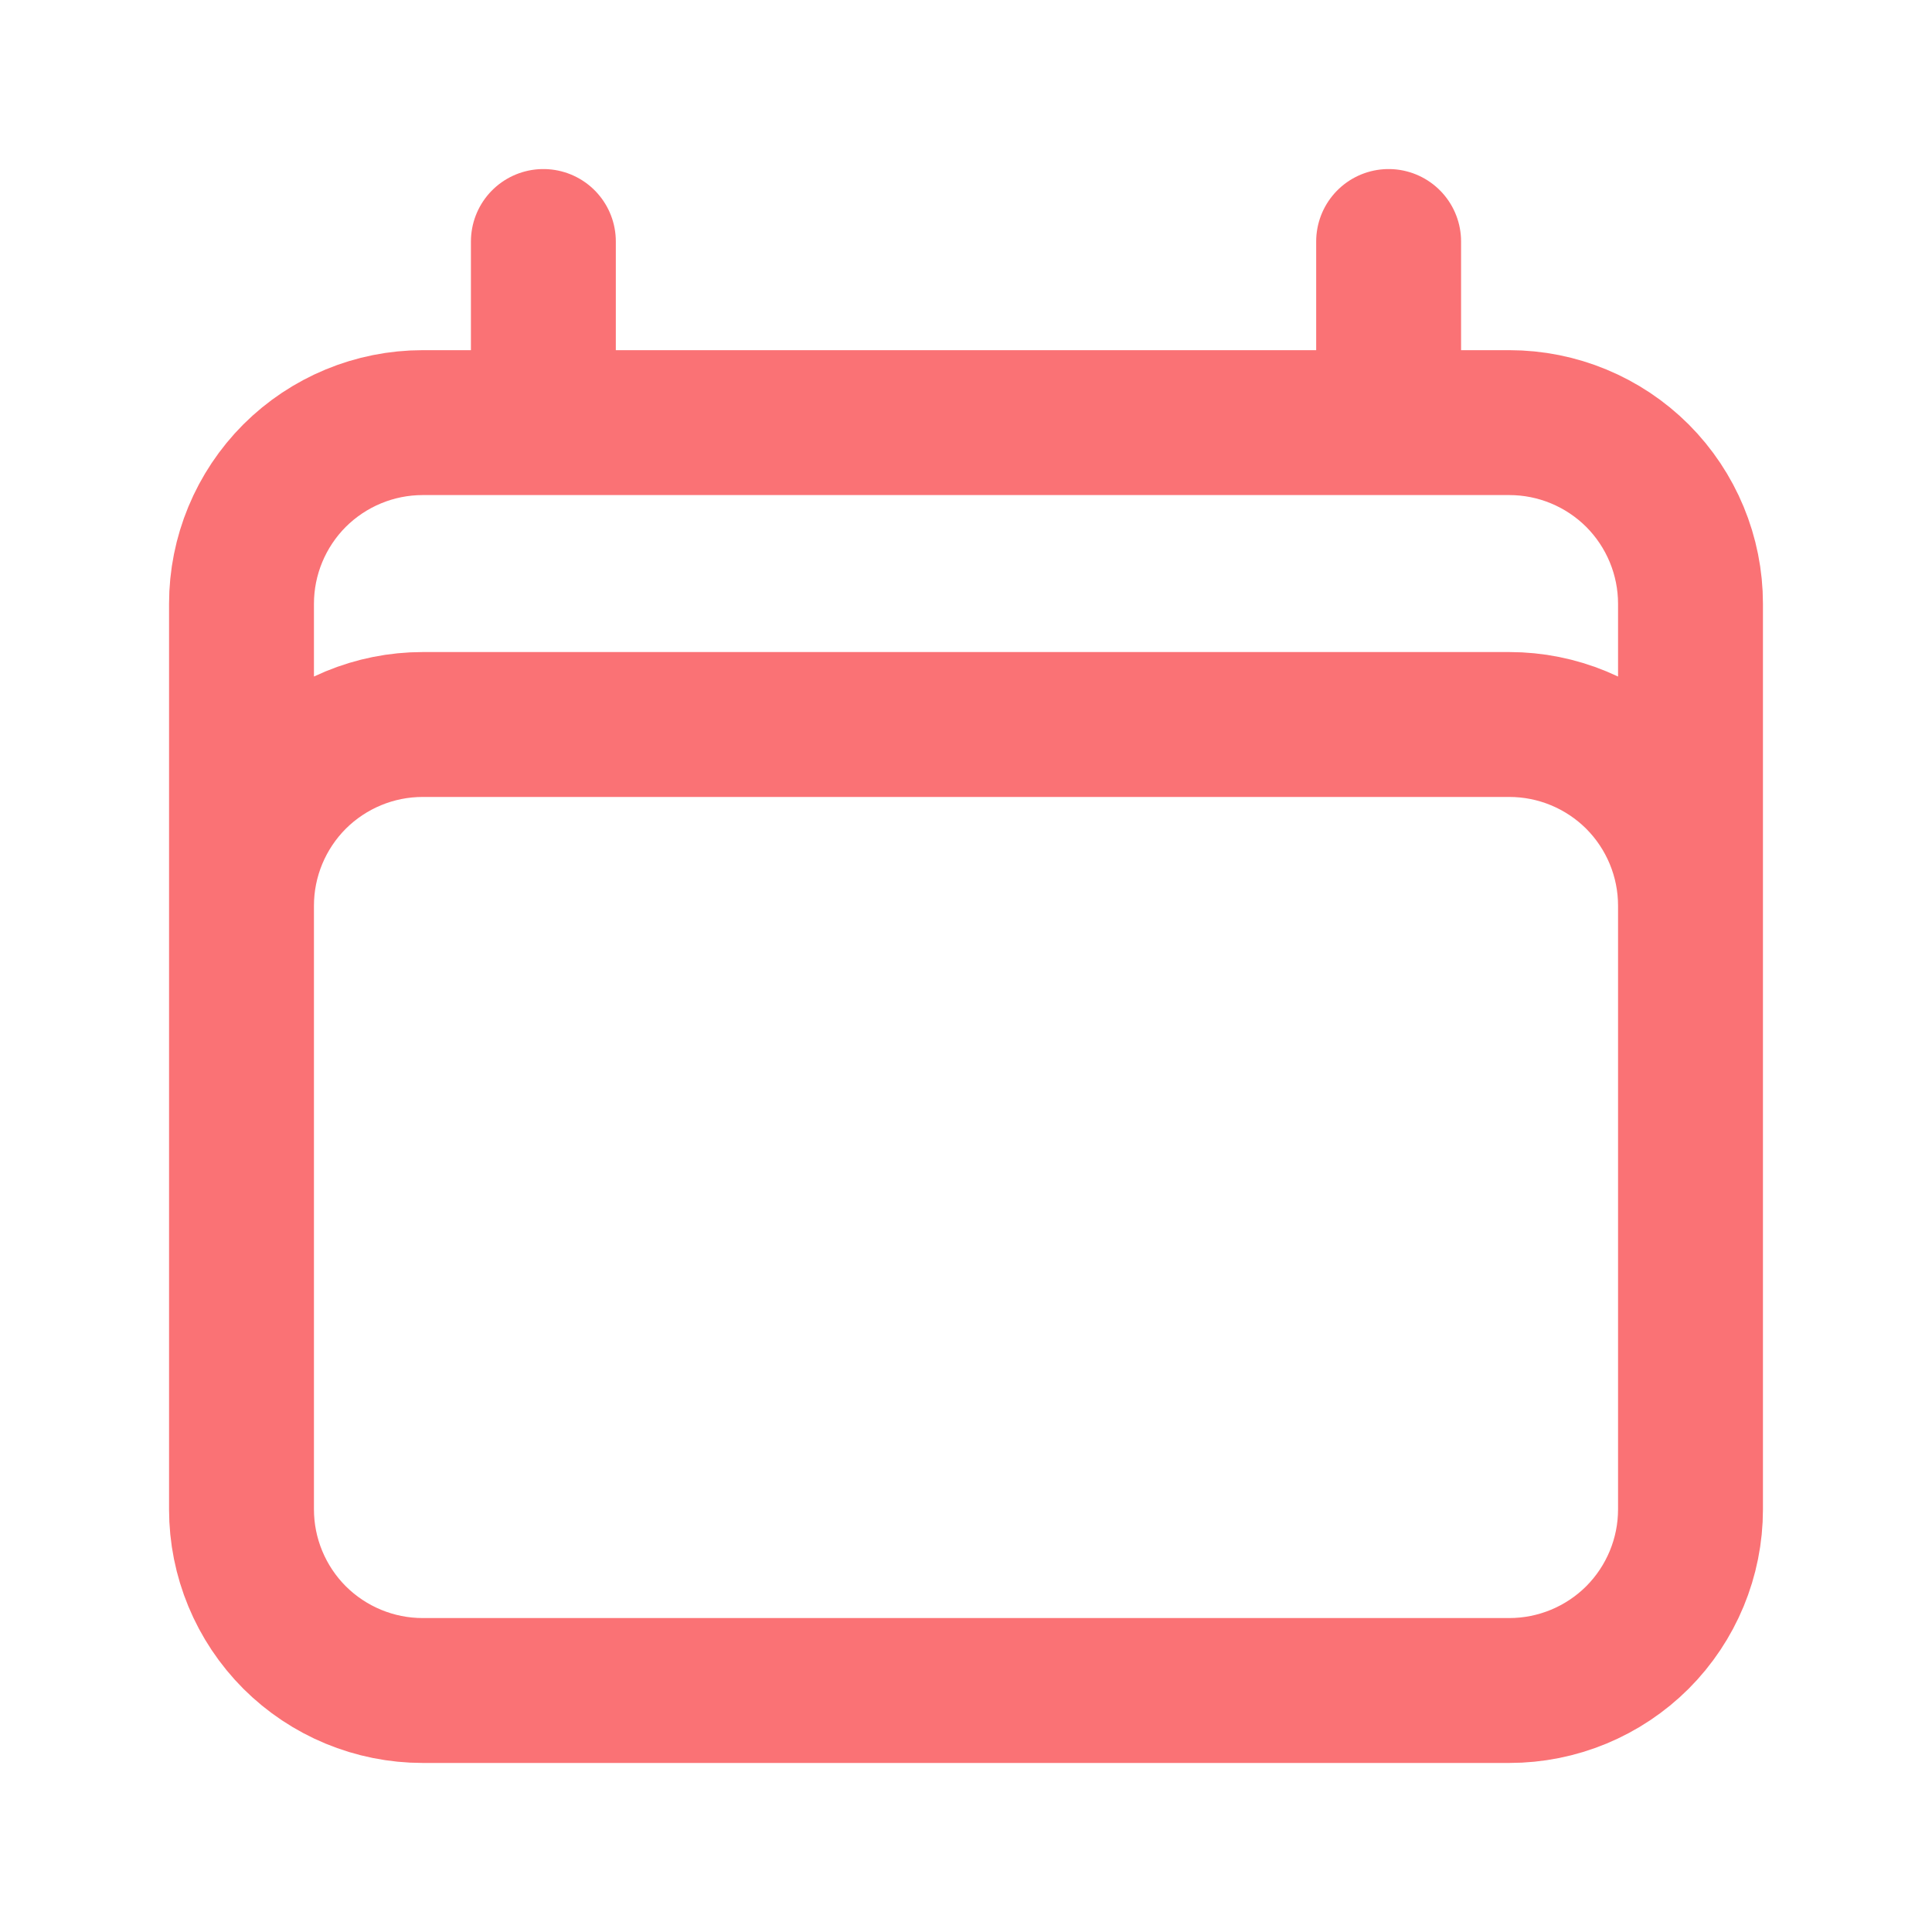
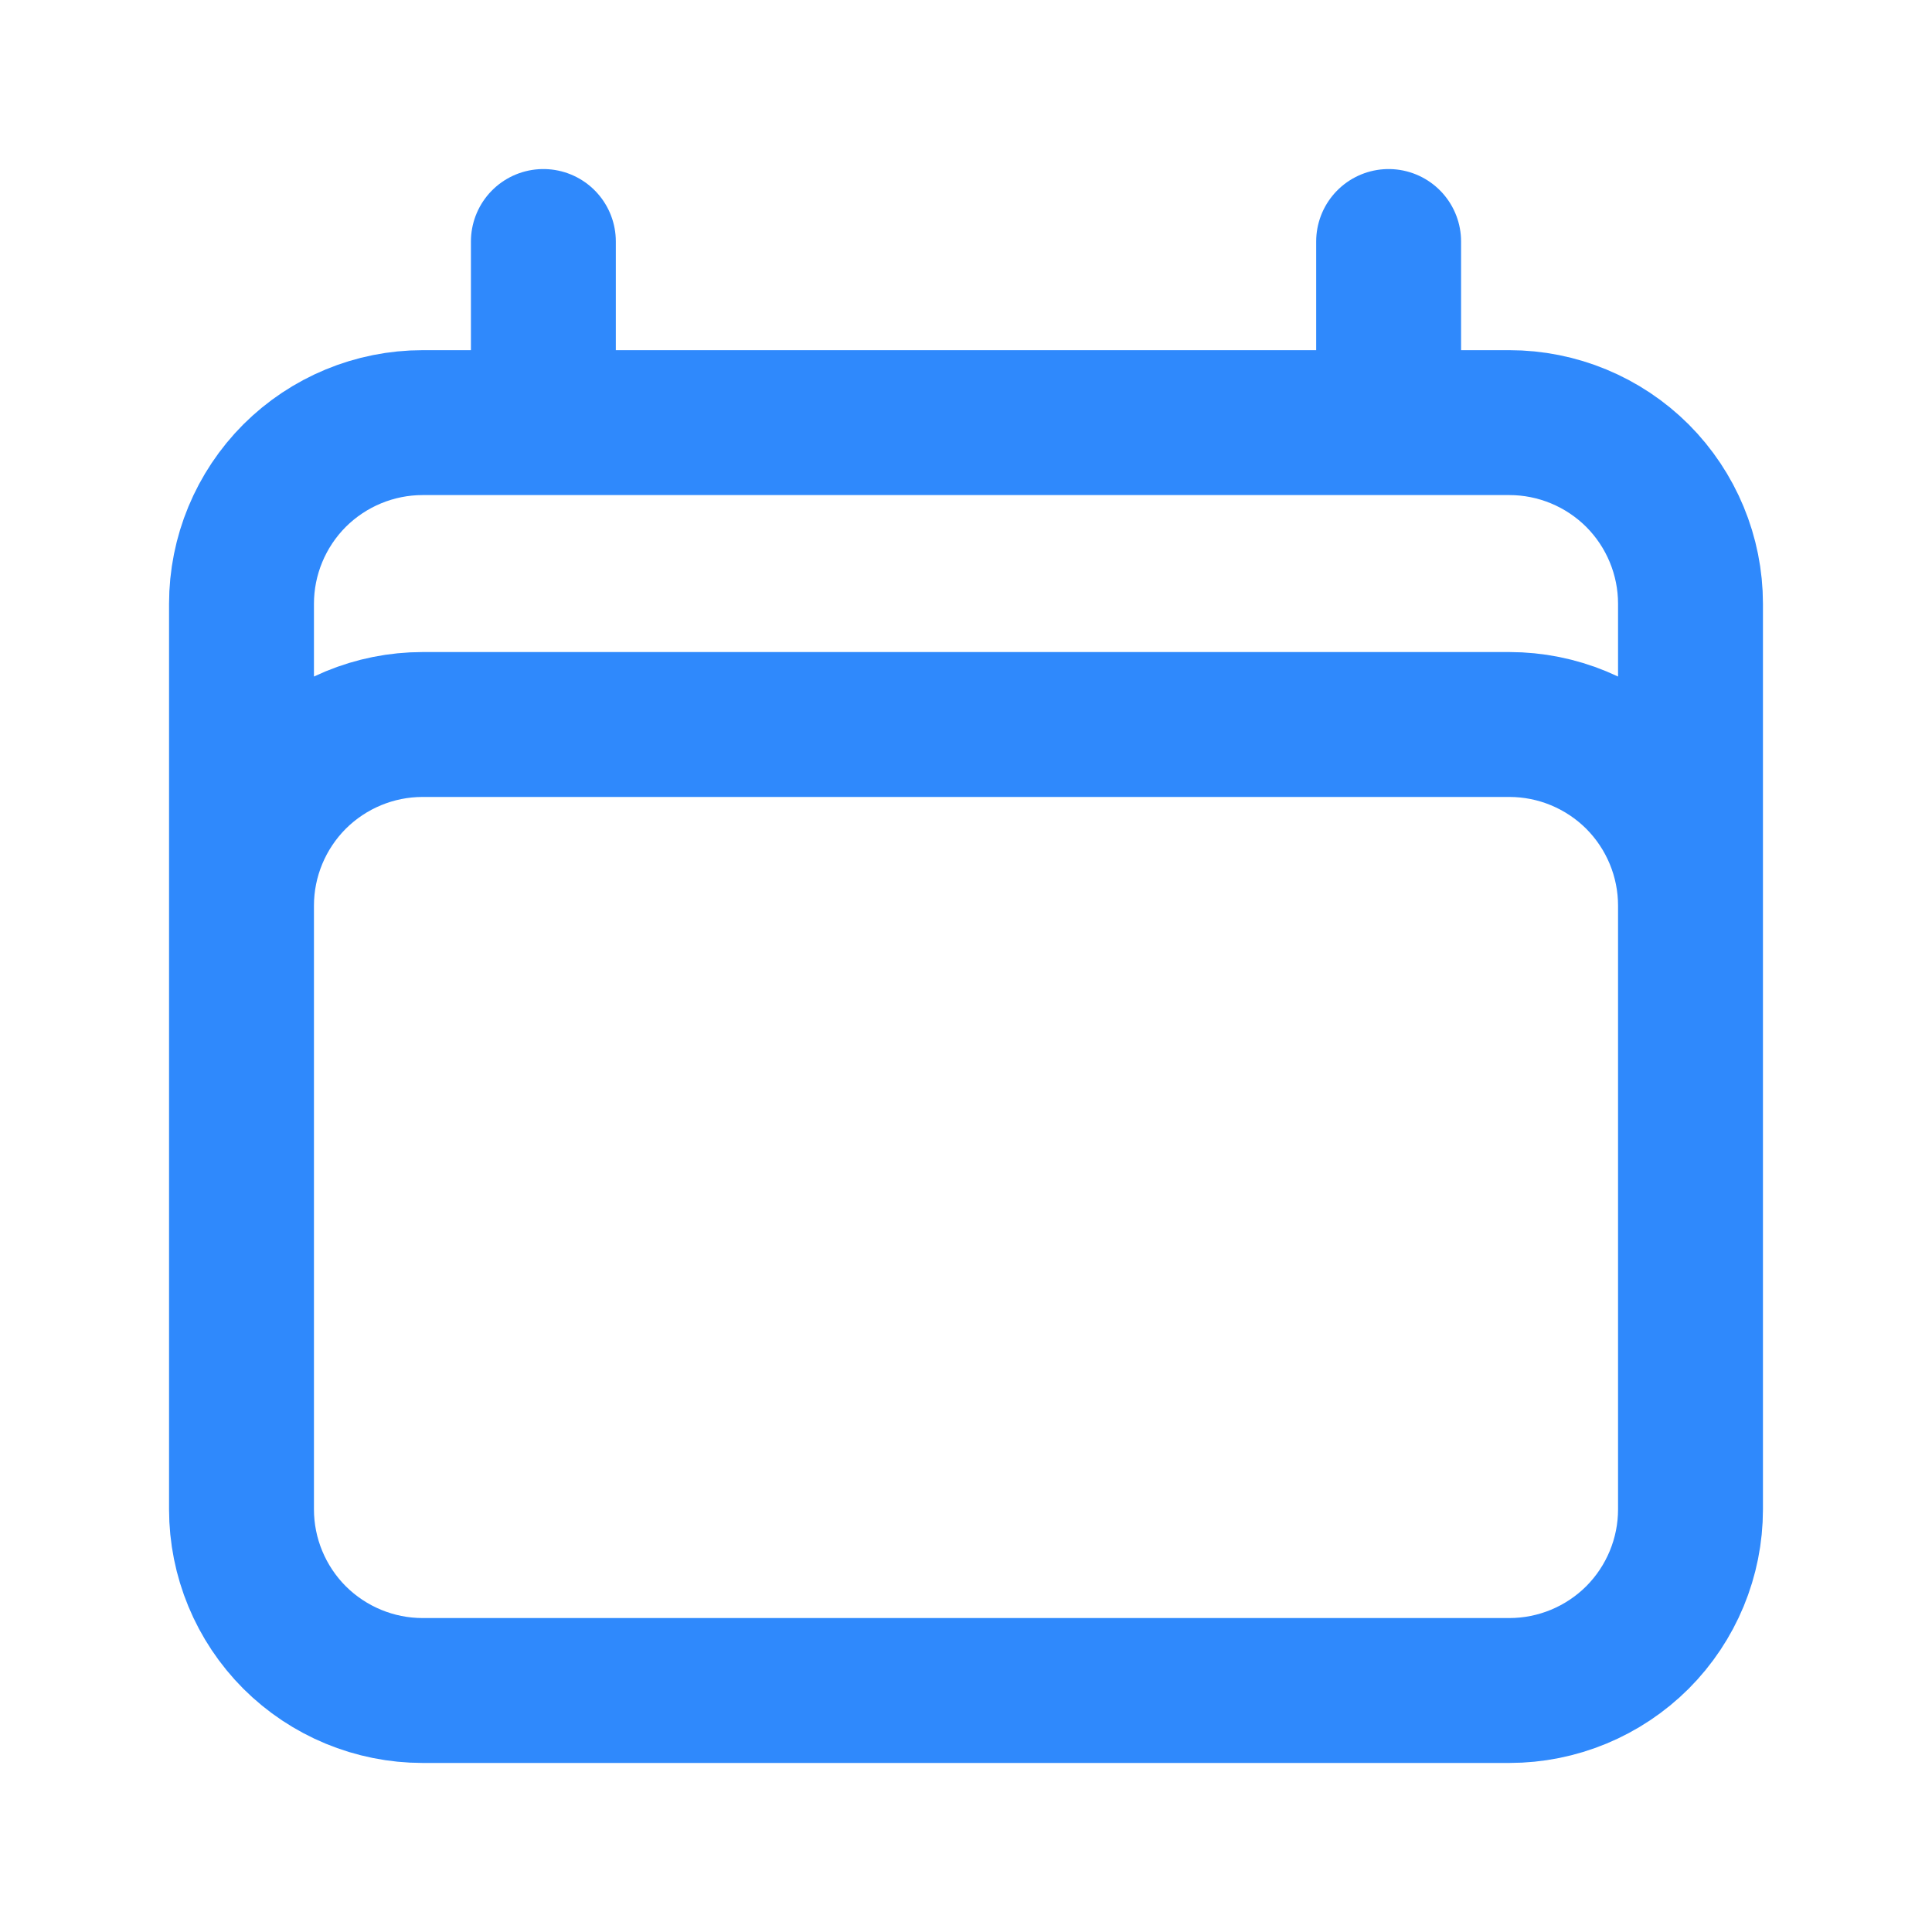
<svg xmlns="http://www.w3.org/2000/svg" width="20" height="20" viewBox="0 0 20 20" fill="none">
-   <path d="M5.625 2.5V4.375M14.375 2.5V4.375M2.5 15.625V6.25C2.5 5.753 2.698 5.276 3.049 4.924C3.401 4.573 3.878 4.375 4.375 4.375H15.625C16.122 4.375 16.599 4.573 16.951 4.924C17.302 5.276 17.5 5.753 17.5 6.25V15.625M2.5 15.625C2.5 16.122 2.698 16.599 3.049 16.951C3.401 17.302 3.878 17.5 4.375 17.5H15.625C16.122 17.5 16.599 17.302 16.951 16.951C17.302 16.599 17.5 16.122 17.5 15.625M2.5 15.625V9.375C2.5 8.878 2.698 8.401 3.049 8.049C3.401 7.698 3.878 7.5 4.375 7.5H15.625C16.122 7.5 16.599 7.698 16.951 8.049C17.302 8.401 17.5 8.878 17.5 9.375V15.625" stroke="#FA7275" stroke-width="1.5" stroke-linecap="round" stroke-linejoin="round" />
+   <path d="M5.625 2.5V4.375M14.375 2.5V4.375M2.5 15.625V6.25C2.5 5.753 2.698 5.276 3.049 4.924C3.401 4.573 3.878 4.375 4.375 4.375H15.625C16.122 4.375 16.599 4.573 16.951 4.924C17.302 5.276 17.5 5.753 17.5 6.25V15.625M2.5 15.625C2.5 16.122 2.698 16.599 3.049 16.951C3.401 17.302 3.878 17.5 4.375 17.5H15.625C16.122 17.5 16.599 17.302 16.951 16.951C17.302 16.599 17.5 16.122 17.5 15.625M2.5 15.625V9.375C2.5 8.878 2.698 8.401 3.049 8.049C3.401 7.698 3.878 7.5 4.375 7.5H15.625C16.122 7.5 16.599 7.698 16.951 8.049C17.302 8.401 17.5 8.878 17.5 9.375V15.625" stroke="#2F89FC" stroke-width="1.5" stroke-linecap="round" stroke-linejoin="round" />
</svg>
